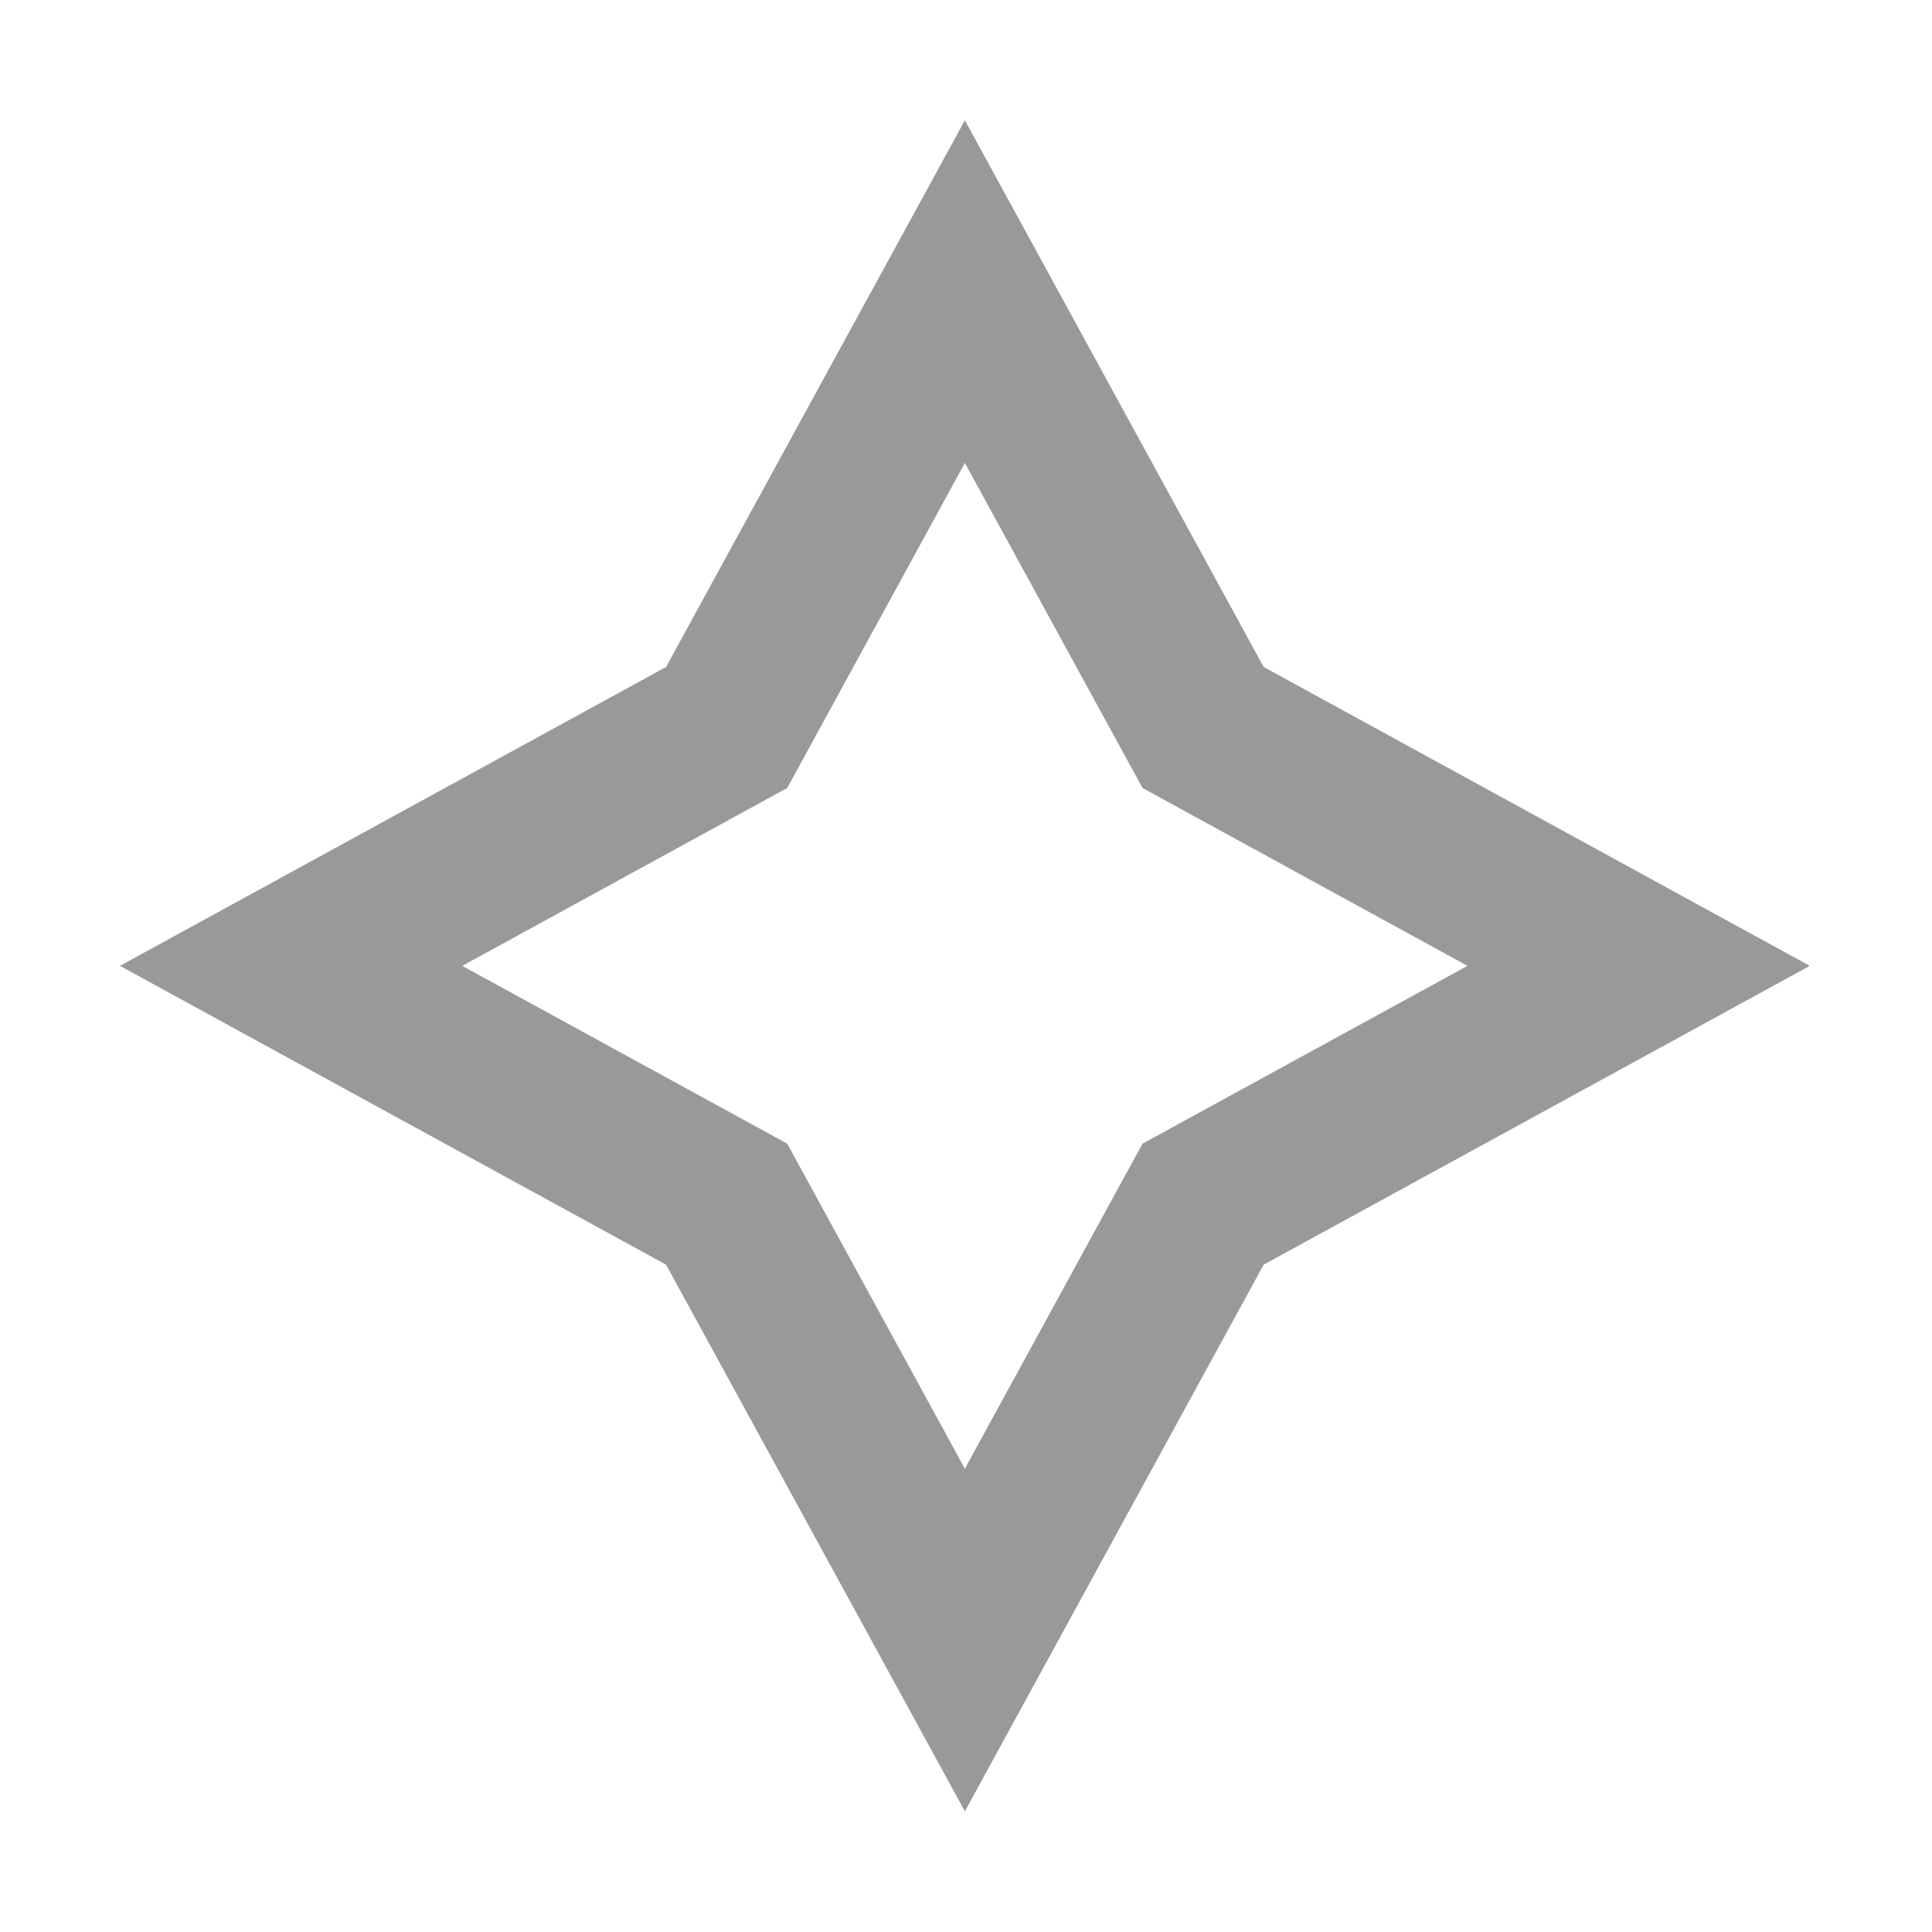
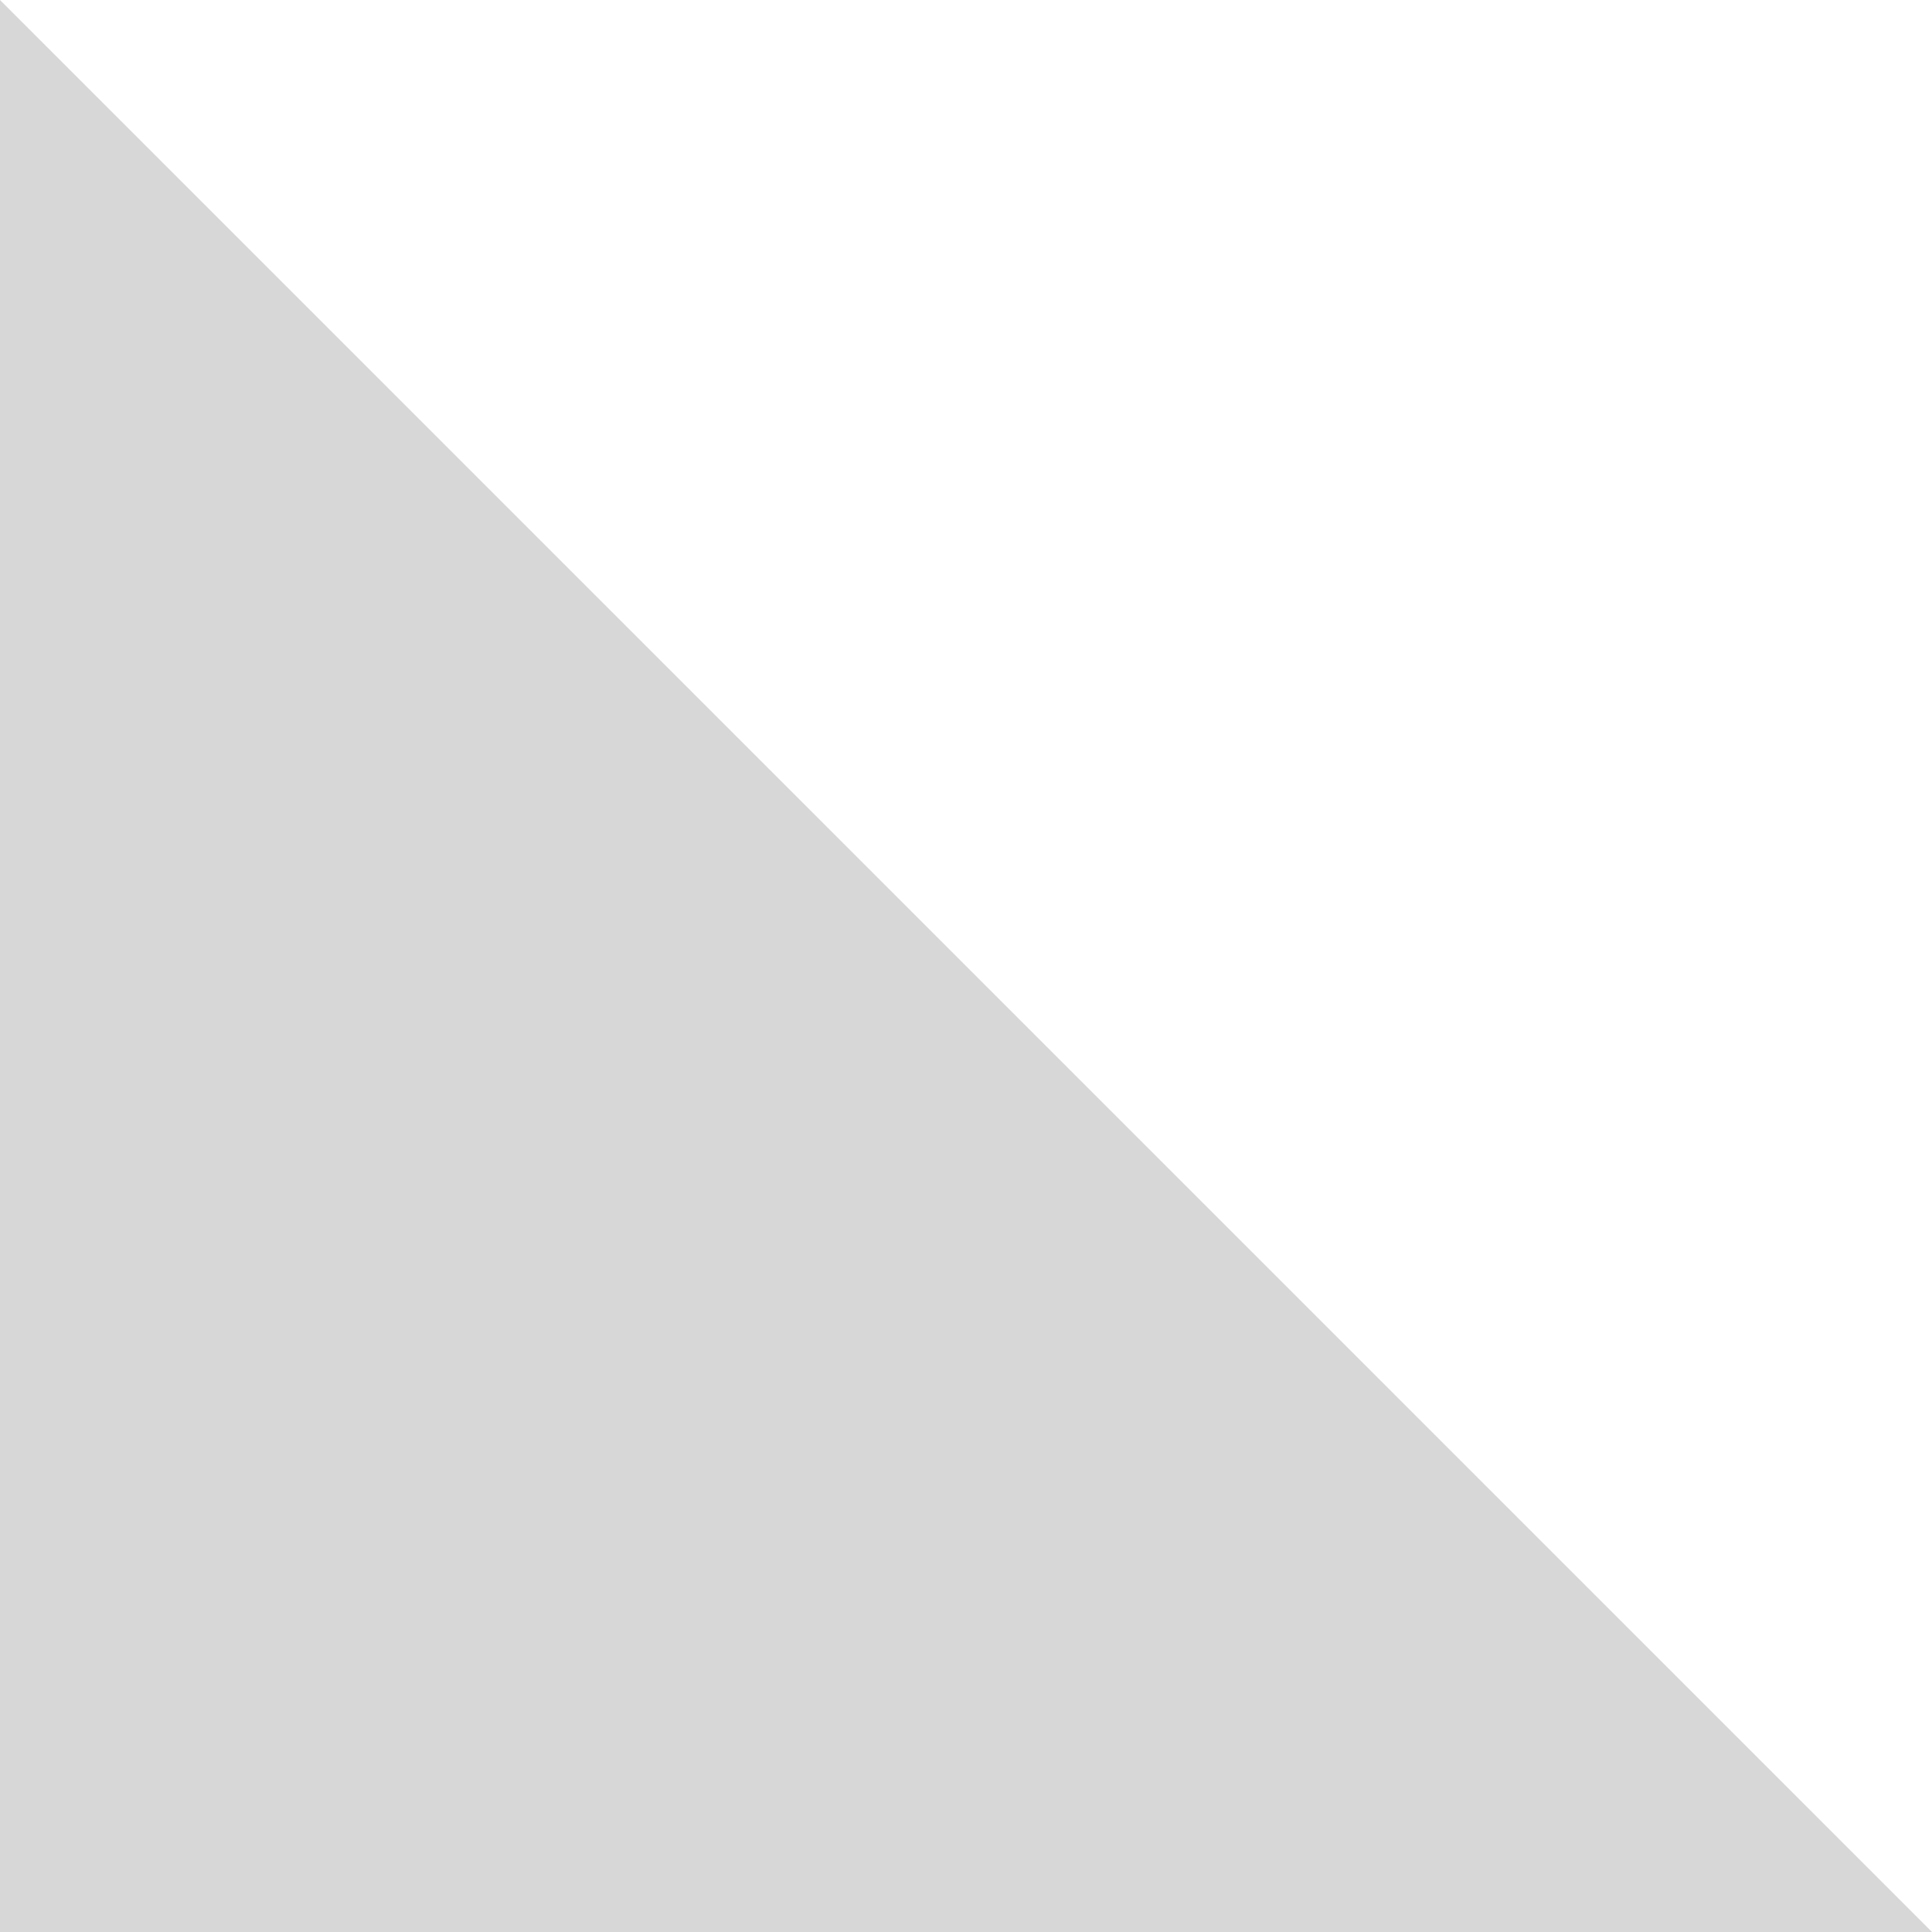
- <svg xmlns="http://www.w3.org/2000/svg" t="1494401929186" class="icon" style="" viewBox="0 0 1024 1024" version="1.1" p-id="10131" width="32" height="32">
-   <defs>
-     <style type="text/css" />
-   </defs>
-   <path d="M511.401 960.041L353.027 670.298 63.582 511.924l289.445-158.417L511.401 63.764l158.374 289.743L959.221 511.924 669.775 670.298 511.401 960.041zM245.006 511.924l172.238 94.242L511.401 778.447l94.156-172.281 172.238-94.242-172.238-94.284L511.401 245.359l-94.156 172.281-172.239 94.284z" p-id="10132" fill="#999999" />
+ <svg xmlns="http://www.w3.org/2000/svg" version="1.1" width="40px" height="40px">
+   <g transform="matrix(1 0 0 1 -209 -497 )">
+     <path d="M 249 537  L 209 497  L 209 537  L 249 537  Z " fill-rule="nonzero" fill="#d7d7d7" stroke="none" />
+   </g>
</svg>
